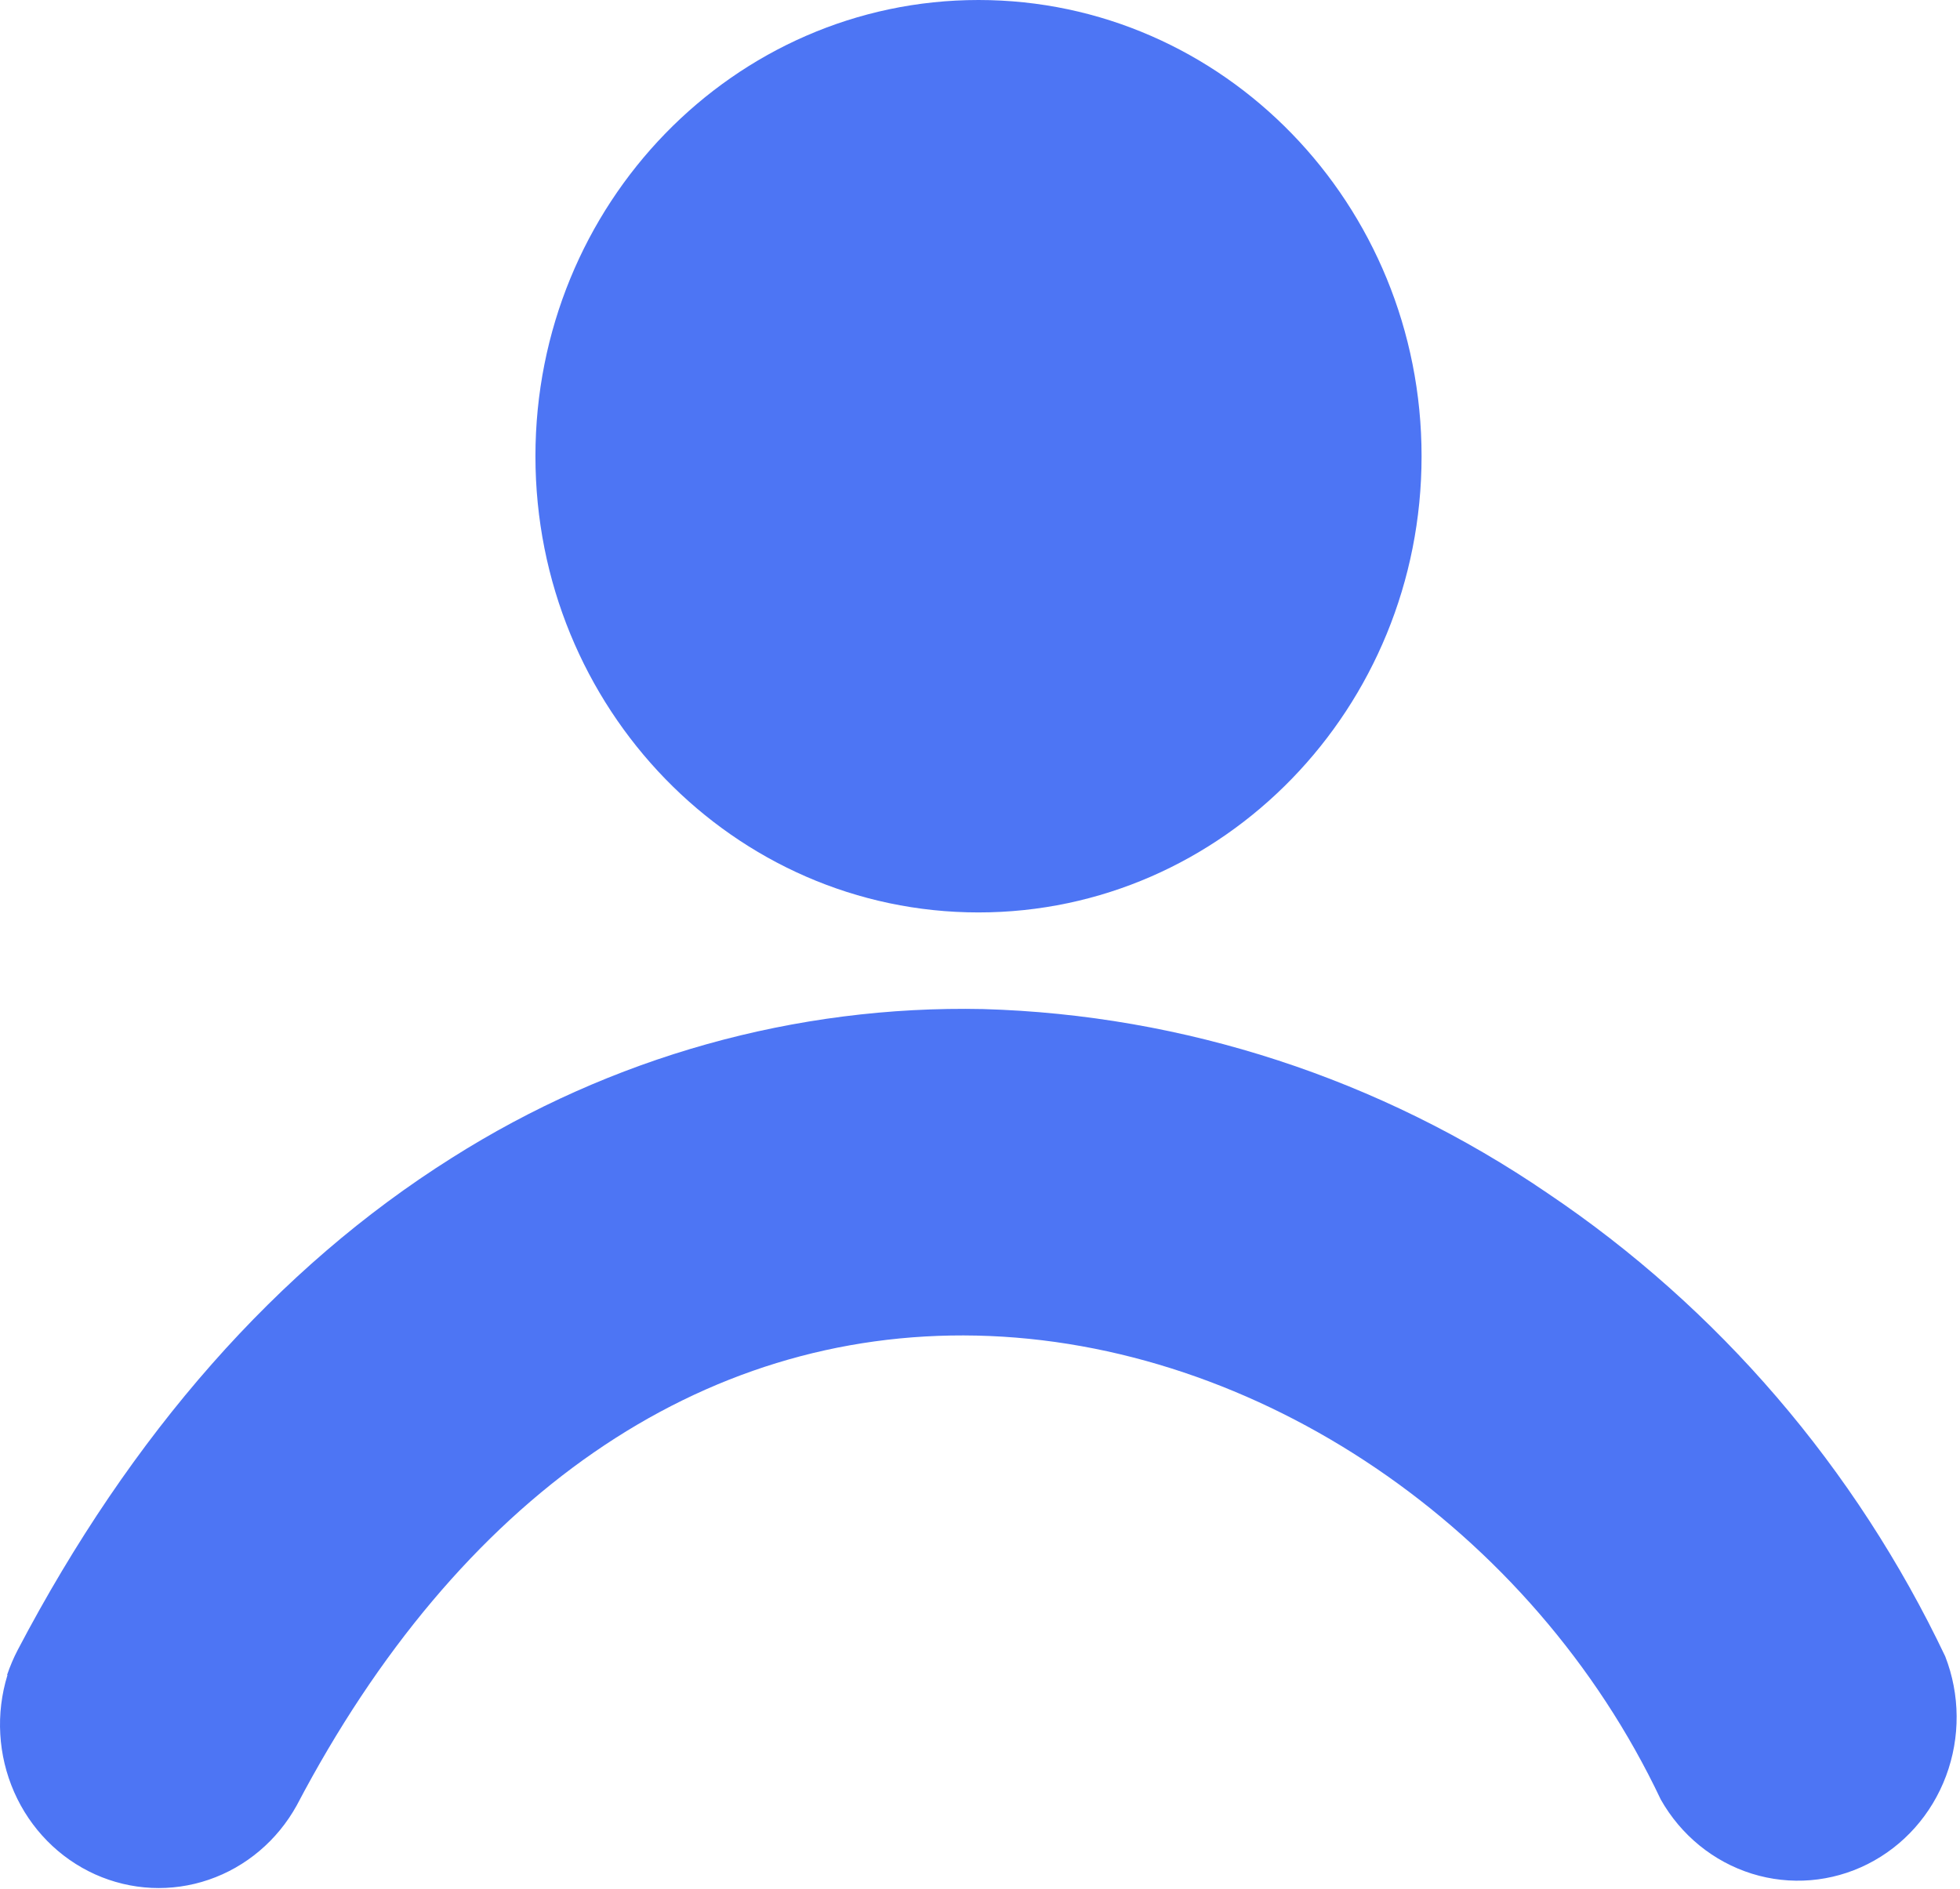
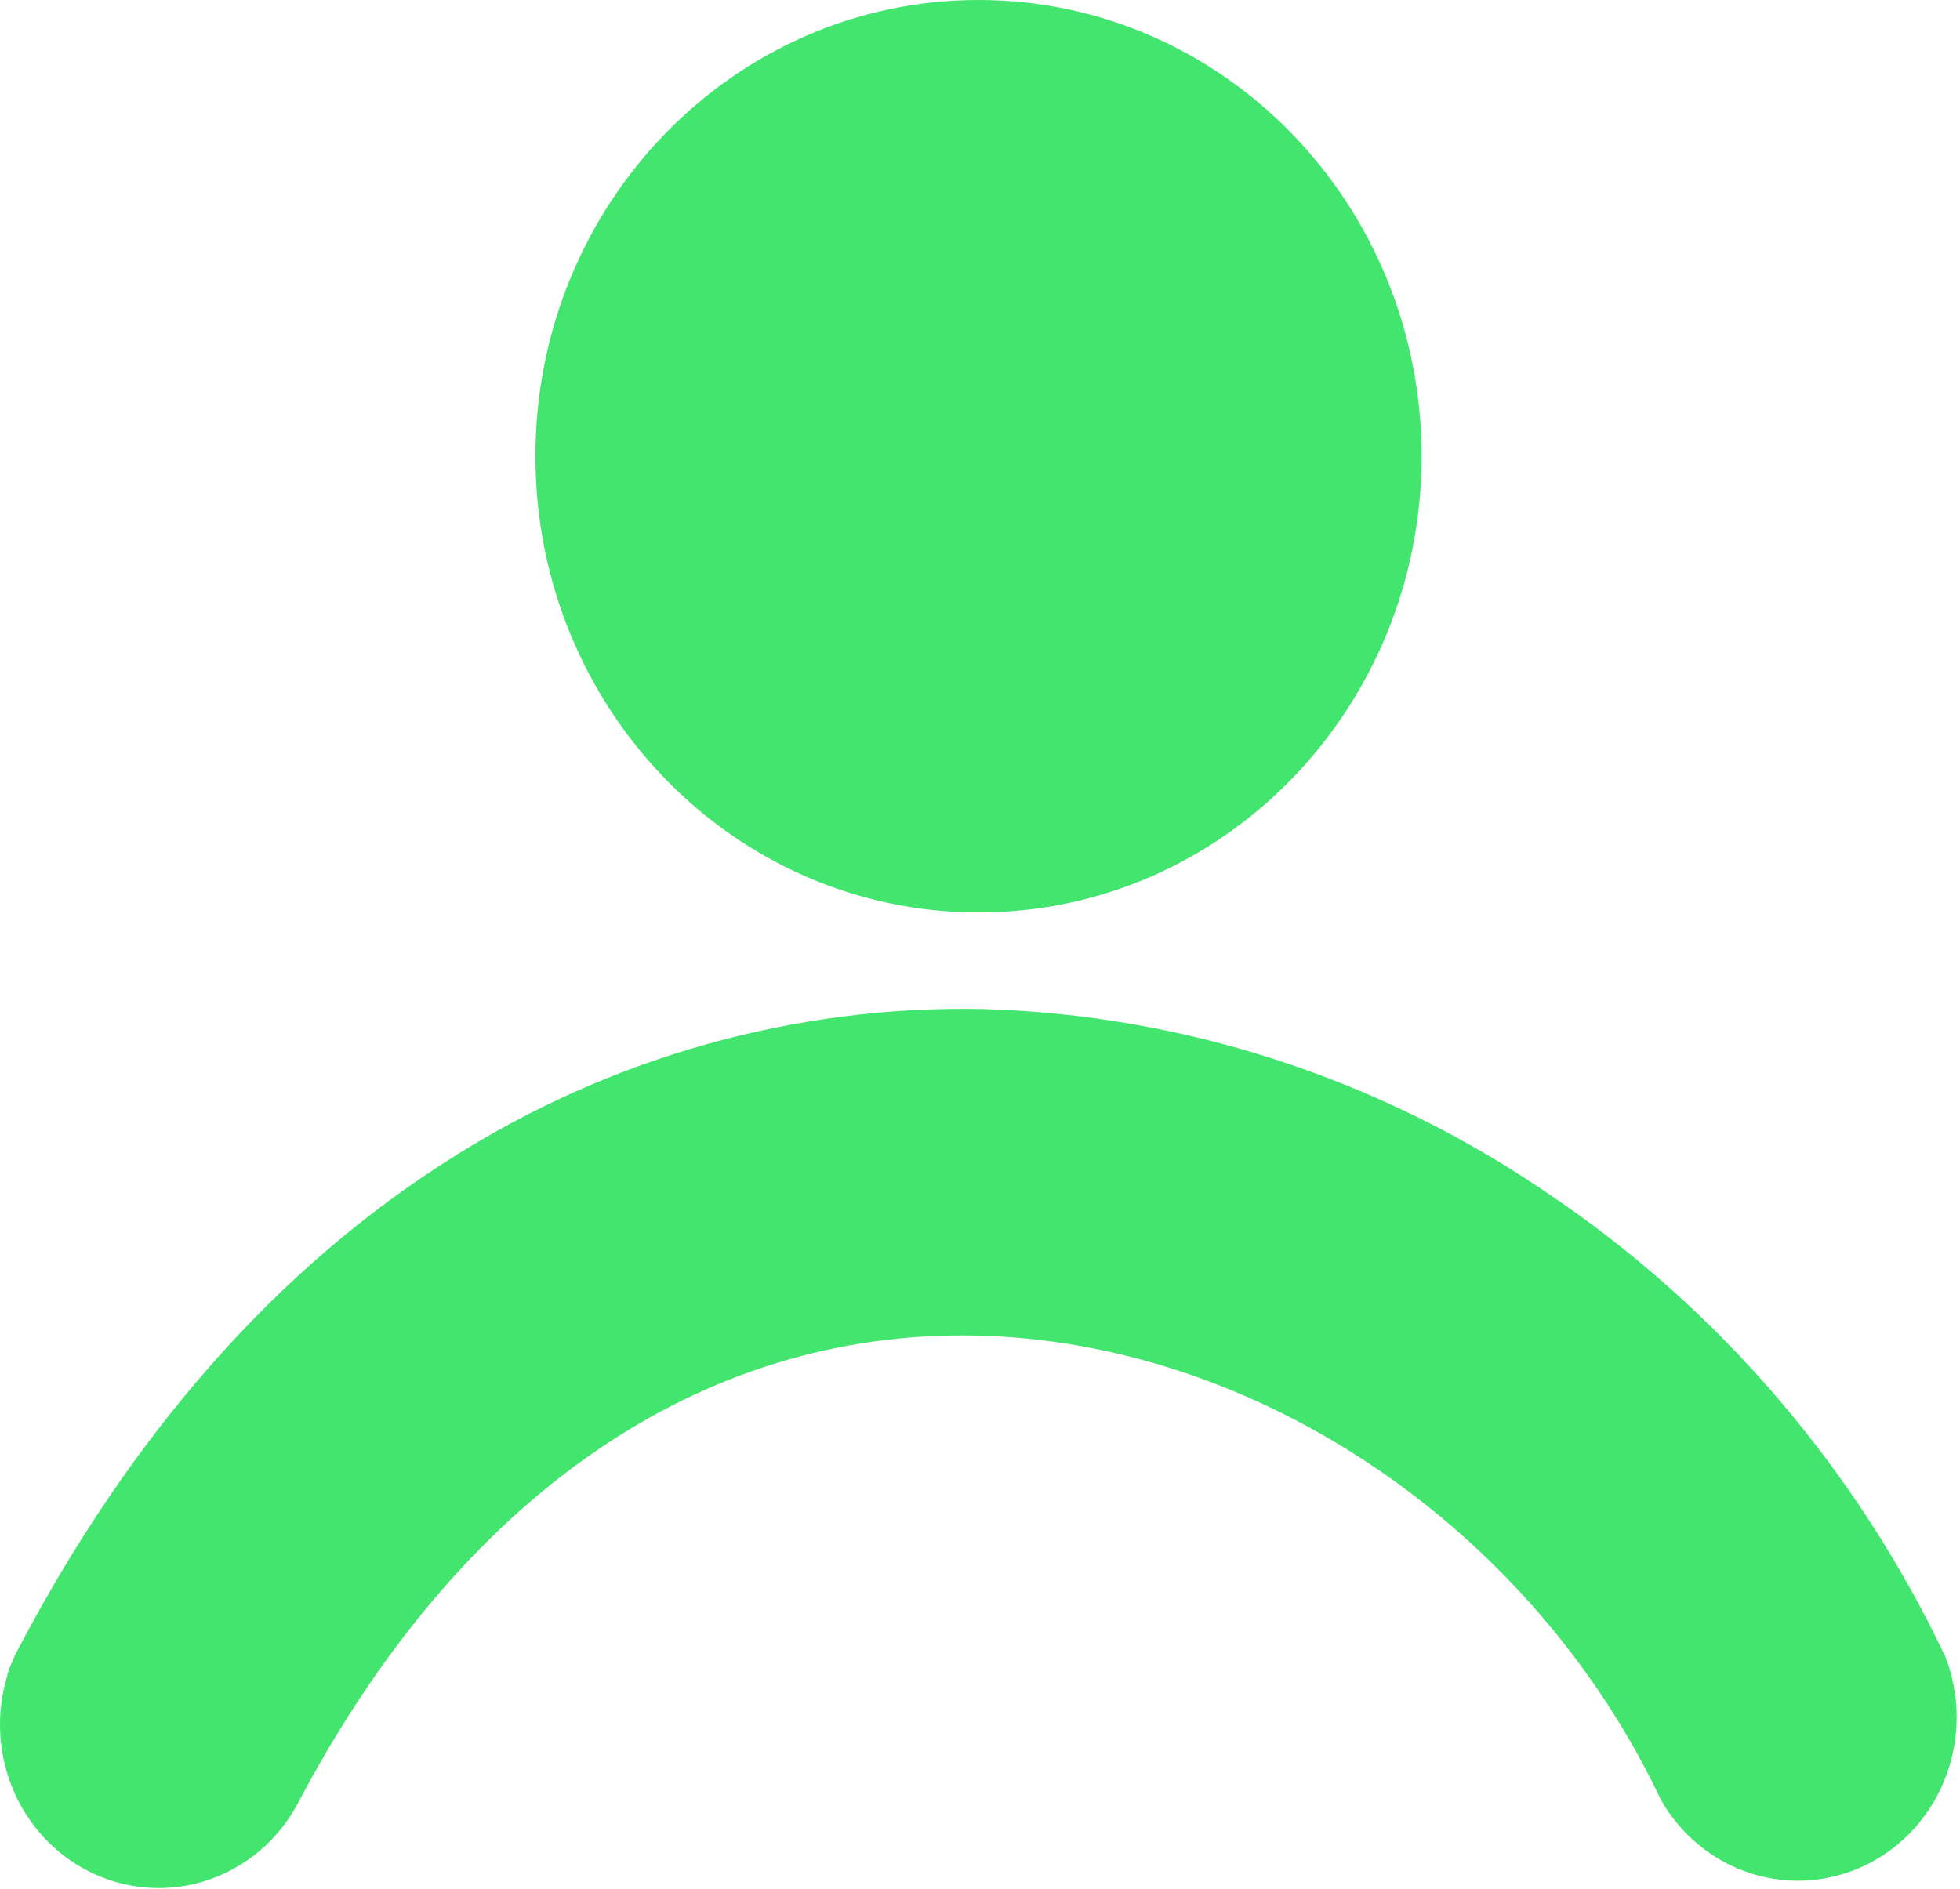
<svg xmlns="http://www.w3.org/2000/svg" width="55" height="53" viewBox="0 0 55 53" fill="none">
-   <path d="M27.458 25.61C34.325 25.61 39.891 19.877 39.891 12.805C39.891 5.733 34.325 0 27.458 0C20.591 0 15.025 5.733 15.025 12.805C15.025 19.877 20.591 25.61 27.458 25.61Z" fill="#4D75F4" />
-   <path d="M0.2 47.007C0.282 46.767 0.381 46.533 0.498 46.309C3.684 40.238 7.78 35.586 12.674 32.502C17.152 29.664 22.327 28.213 27.584 28.322C33.233 28.483 38.724 30.276 43.432 33.494C48.218 36.713 52.071 41.203 54.585 46.49C55.004 47.565 55.013 48.764 54.609 49.846C54.206 50.928 53.419 51.812 52.408 52.321C51.397 52.83 50.236 52.926 49.159 52.59C48.082 52.253 47.169 51.51 46.603 50.508C42.999 42.892 35.284 37.658 27.402 37.487C19.645 37.319 12.872 42.012 8.327 50.673C7.783 51.658 6.903 52.402 5.859 52.759C4.814 53.117 3.678 53.063 2.669 52.609C1.661 52.155 0.851 51.332 0.397 50.299C-0.057 49.266 -0.124 48.097 0.209 47.017L0.2 47.007Z" fill="#4D75F4" />
+   <path d="M27.458 25.61C34.325 25.61 39.891 19.877 39.891 12.805C39.891 5.733 34.325 0 27.458 0C20.591 0 15.025 5.733 15.025 12.805C15.025 19.877 20.591 25.61 27.458 25.61Z" fill="#42E56D" />
+   <path d="M0.2 47.007C0.282 46.767 0.381 46.533 0.498 46.309C3.684 40.238 7.78 35.586 12.674 32.502C17.152 29.664 22.327 28.213 27.584 28.322C33.233 28.483 38.724 30.276 43.432 33.494C48.218 36.713 52.071 41.203 54.585 46.49C55.004 47.565 55.013 48.764 54.609 49.846C54.206 50.928 53.419 51.812 52.408 52.321C51.397 52.83 50.236 52.926 49.159 52.59C48.082 52.253 47.169 51.51 46.603 50.508C42.999 42.892 35.284 37.658 27.402 37.487C19.645 37.319 12.872 42.012 8.327 50.673C7.783 51.658 6.903 52.402 5.859 52.759C4.814 53.117 3.678 53.063 2.669 52.609C1.661 52.155 0.851 51.332 0.397 50.299C-0.057 49.266 -0.124 48.097 0.209 47.017L0.2 47.007Z" fill="#42E56D" />
</svg>
